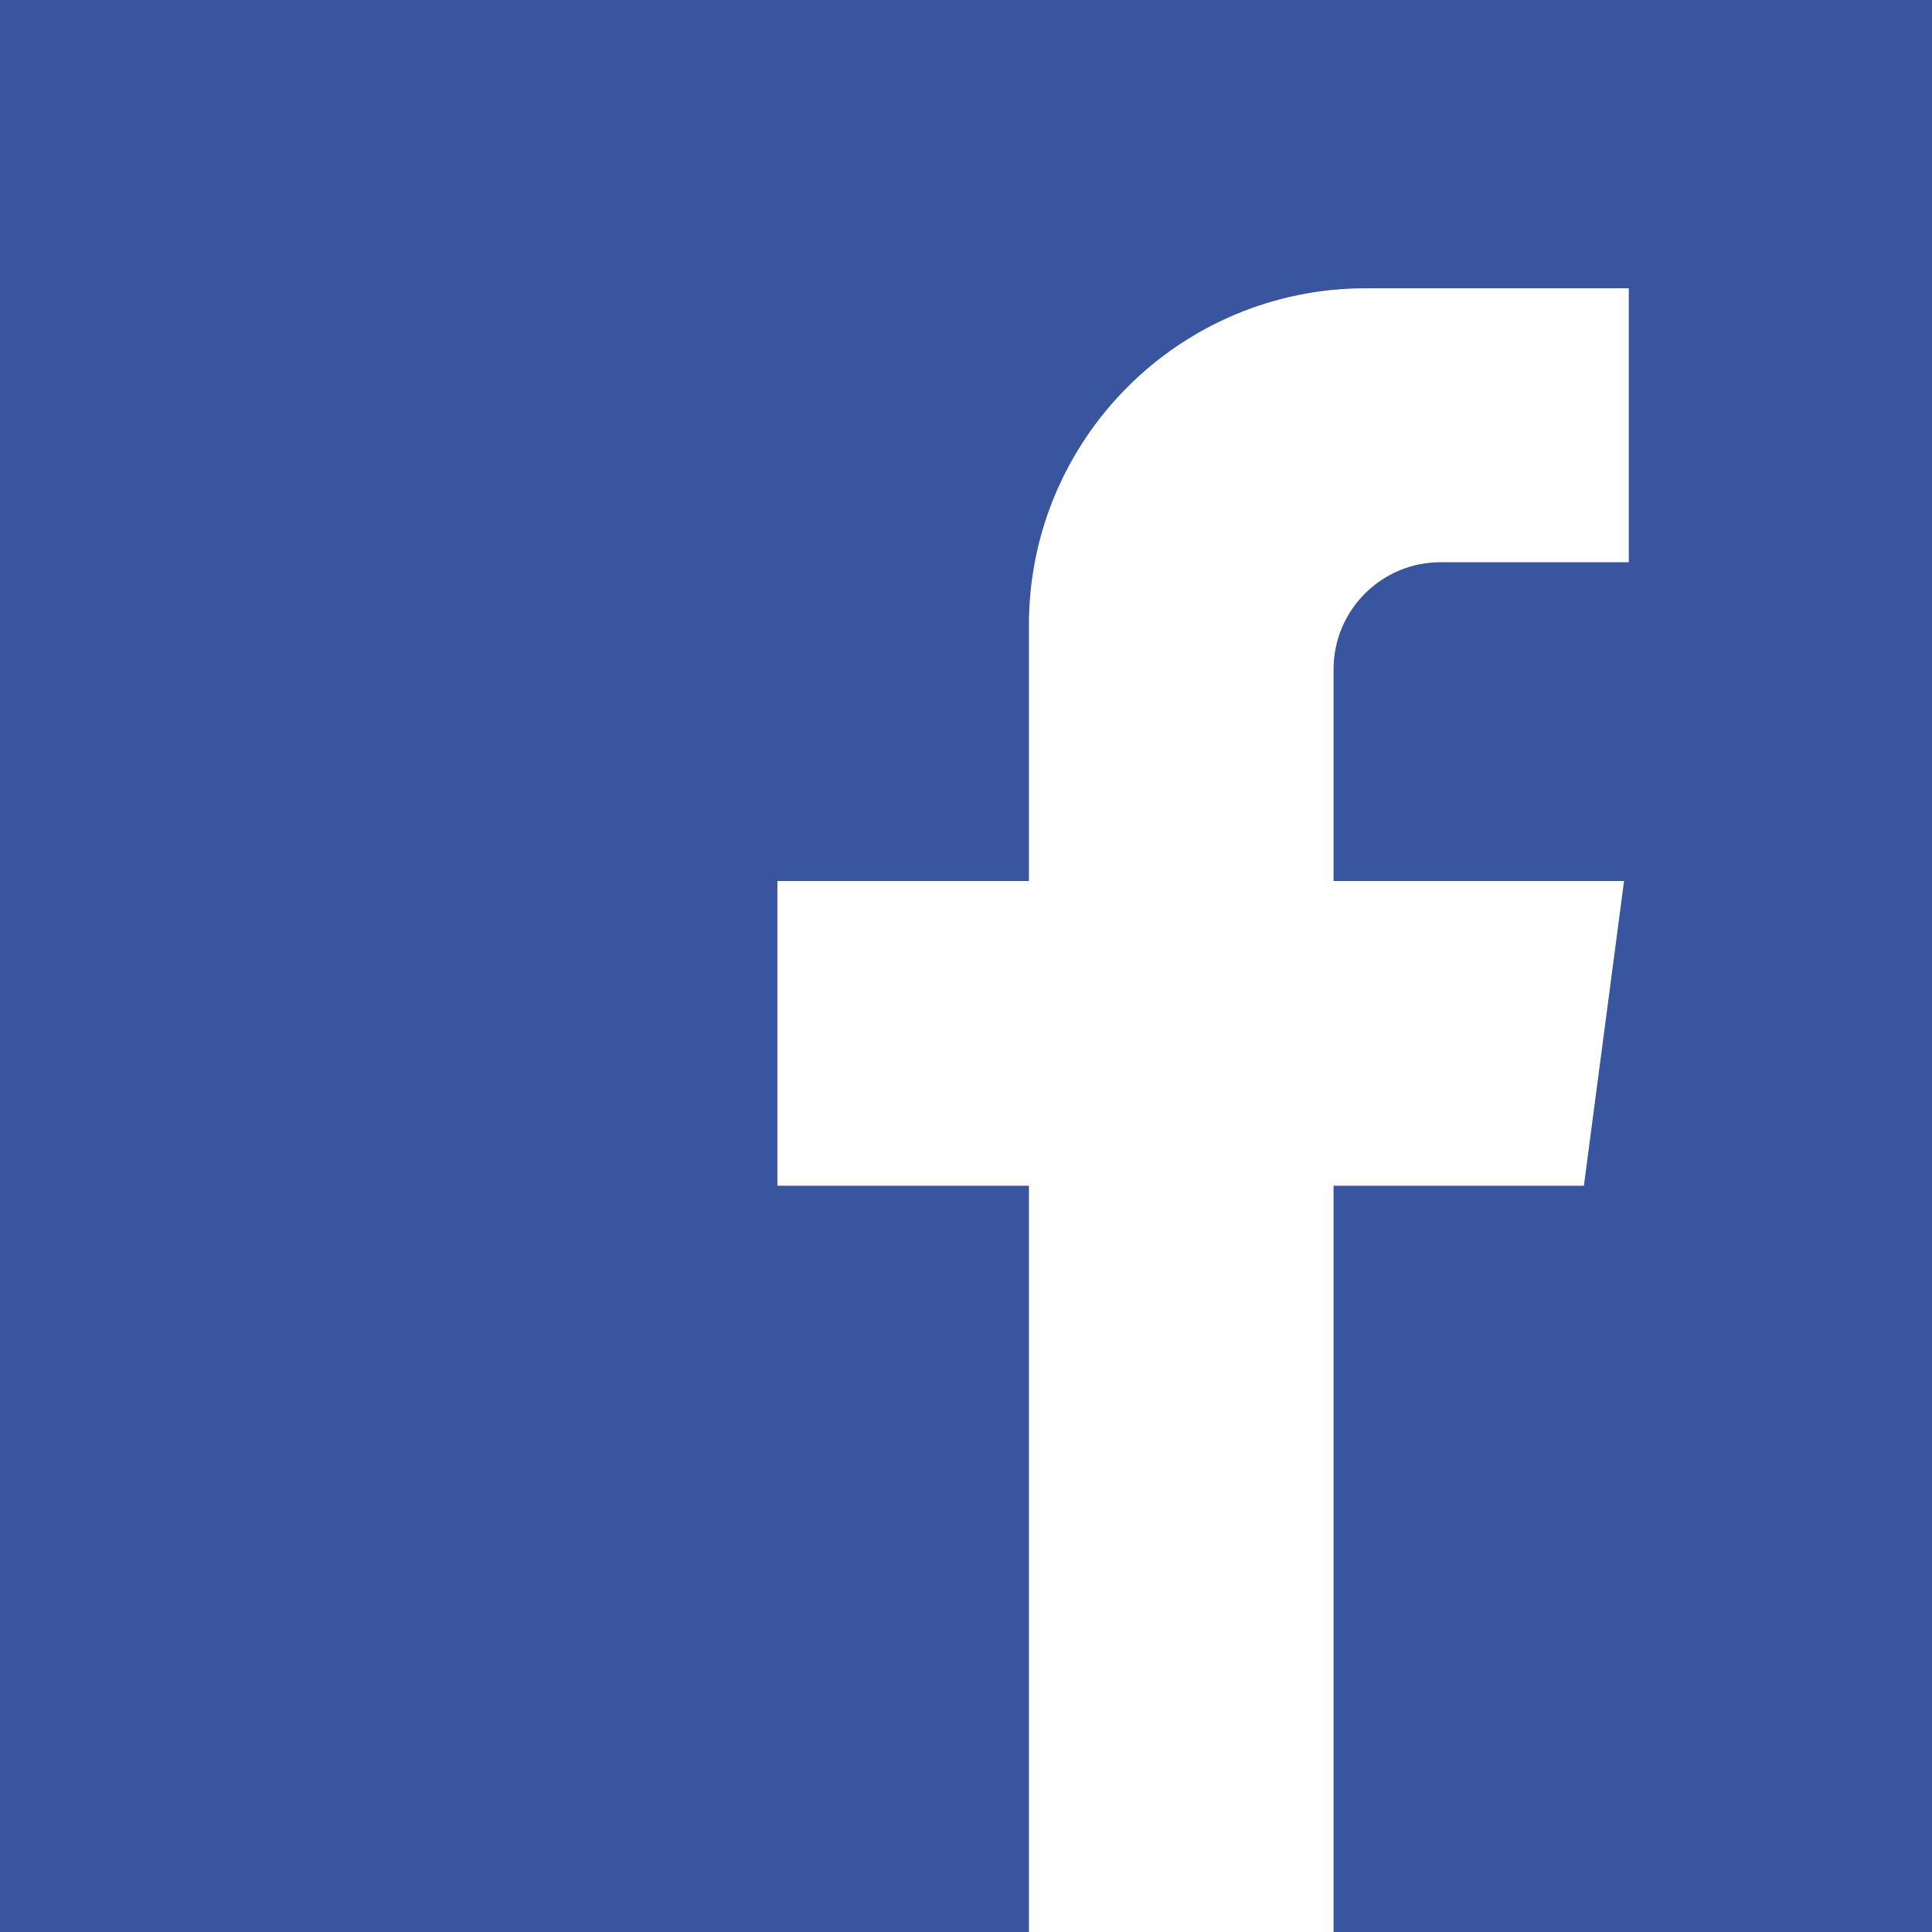
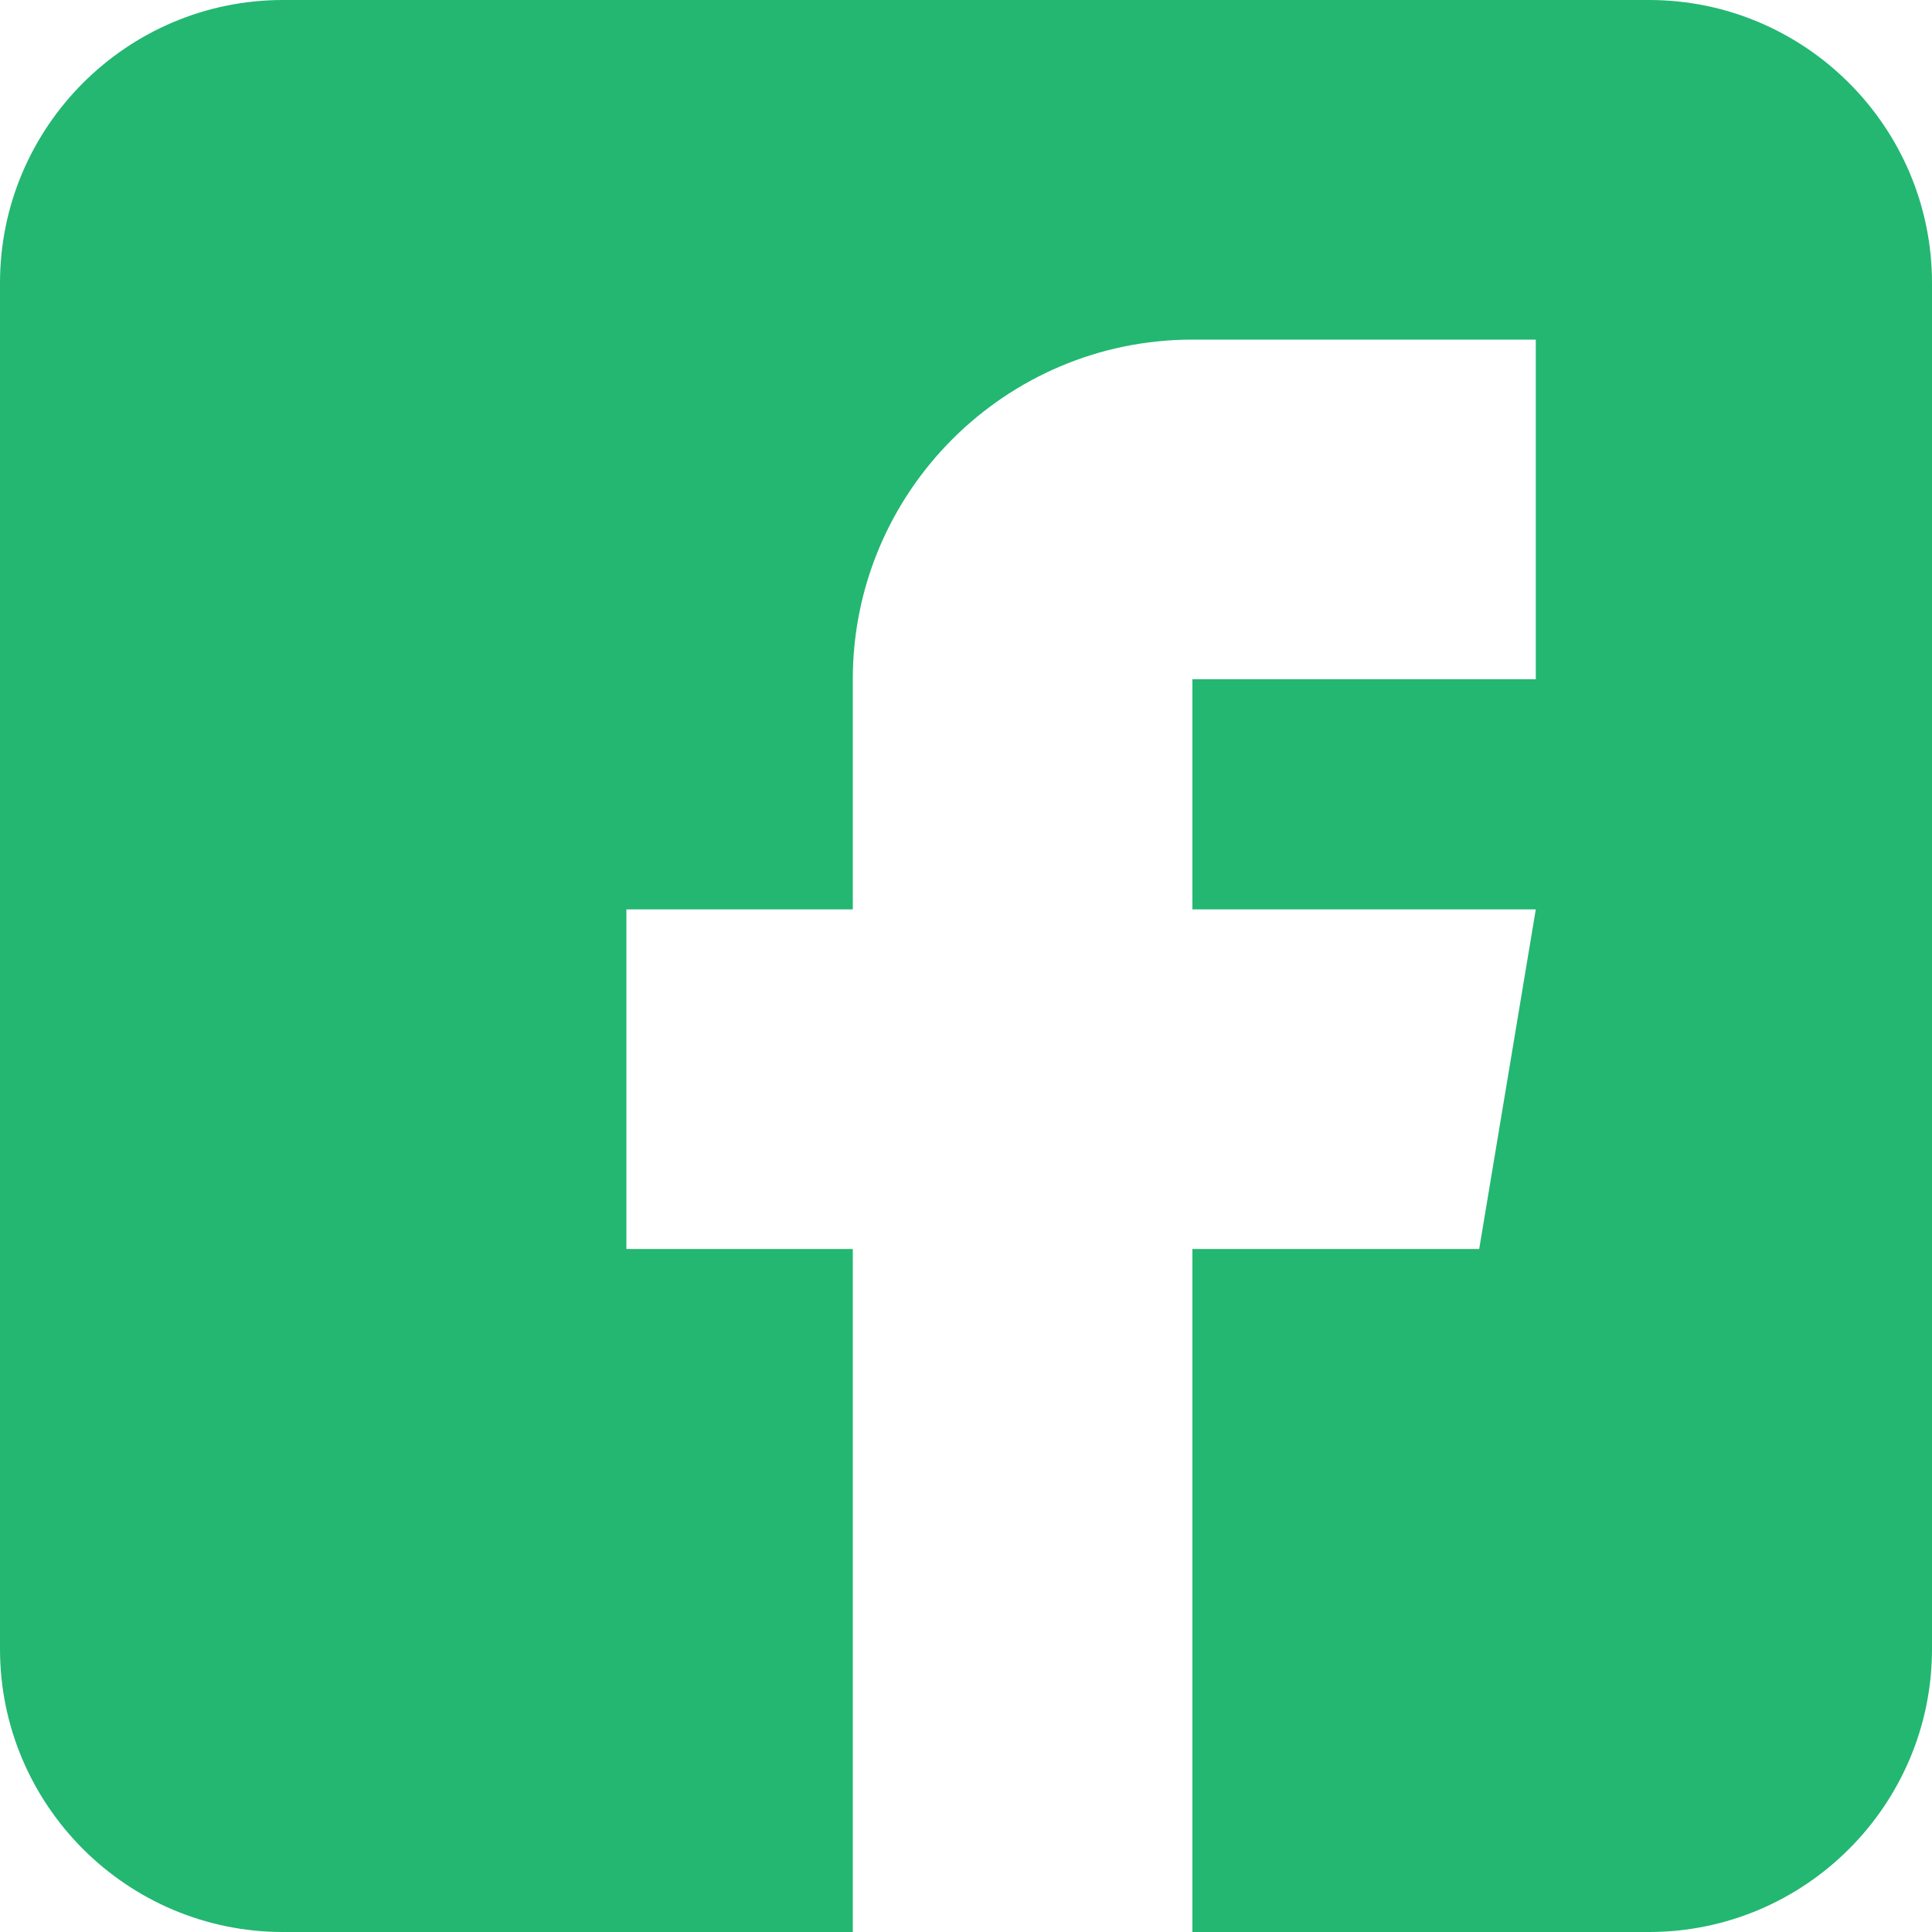
- <svg xmlns="http://www.w3.org/2000/svg" version="1.1" id="Capa_1" x="0px" y="0px" viewBox="0 0 455.73 455.73" style="enable-background:new 0 0 455.73 455.73;" xml:space="preserve">
-   <path style="fill:#3A559F;" d="M0,0v455.73h242.704V279.691h-59.33v-71.864h59.33v-60.353c0-43.893,35.582-79.475,79.475-79.475  h62.025v64.622h-44.382c-13.947,0-25.254,11.307-25.254,25.254v49.953h68.521l-9.47,71.864h-59.051V455.73H455.73V0H0z" />
-   <g>
- </g>
-   <g>
- </g>
-   <g>
- </g>
-   <g>
- </g>
-   <g>
- </g>
-   <g>
- </g>
-   <g>
- </g>
-   <g>
- </g>
-   <g>
- </g>
-   <g>
- </g>
-   <g>
- </g>
-   <g>
- </g>
-   <g>
- </g>
-   <g>
- </g>
-   <g>
- </g>
+ <svg xmlns="http://www.w3.org/2000/svg" fill="#23b772" viewBox="0 0 512 512">
+   <path d="m437 0h-362c-41.352 0-75 33.648-75 75v362c0 41.352 33.648 75 75 75h151v-181h-60v-90h60v-61c0-49.629 40.371-90 90-90h91v90h-91v61h91l-15 90h-76v181h121c41.352 0 75-33.648 75-75v-362c0-41.352-33.648-75-75-75zm0 0" />
</svg>
